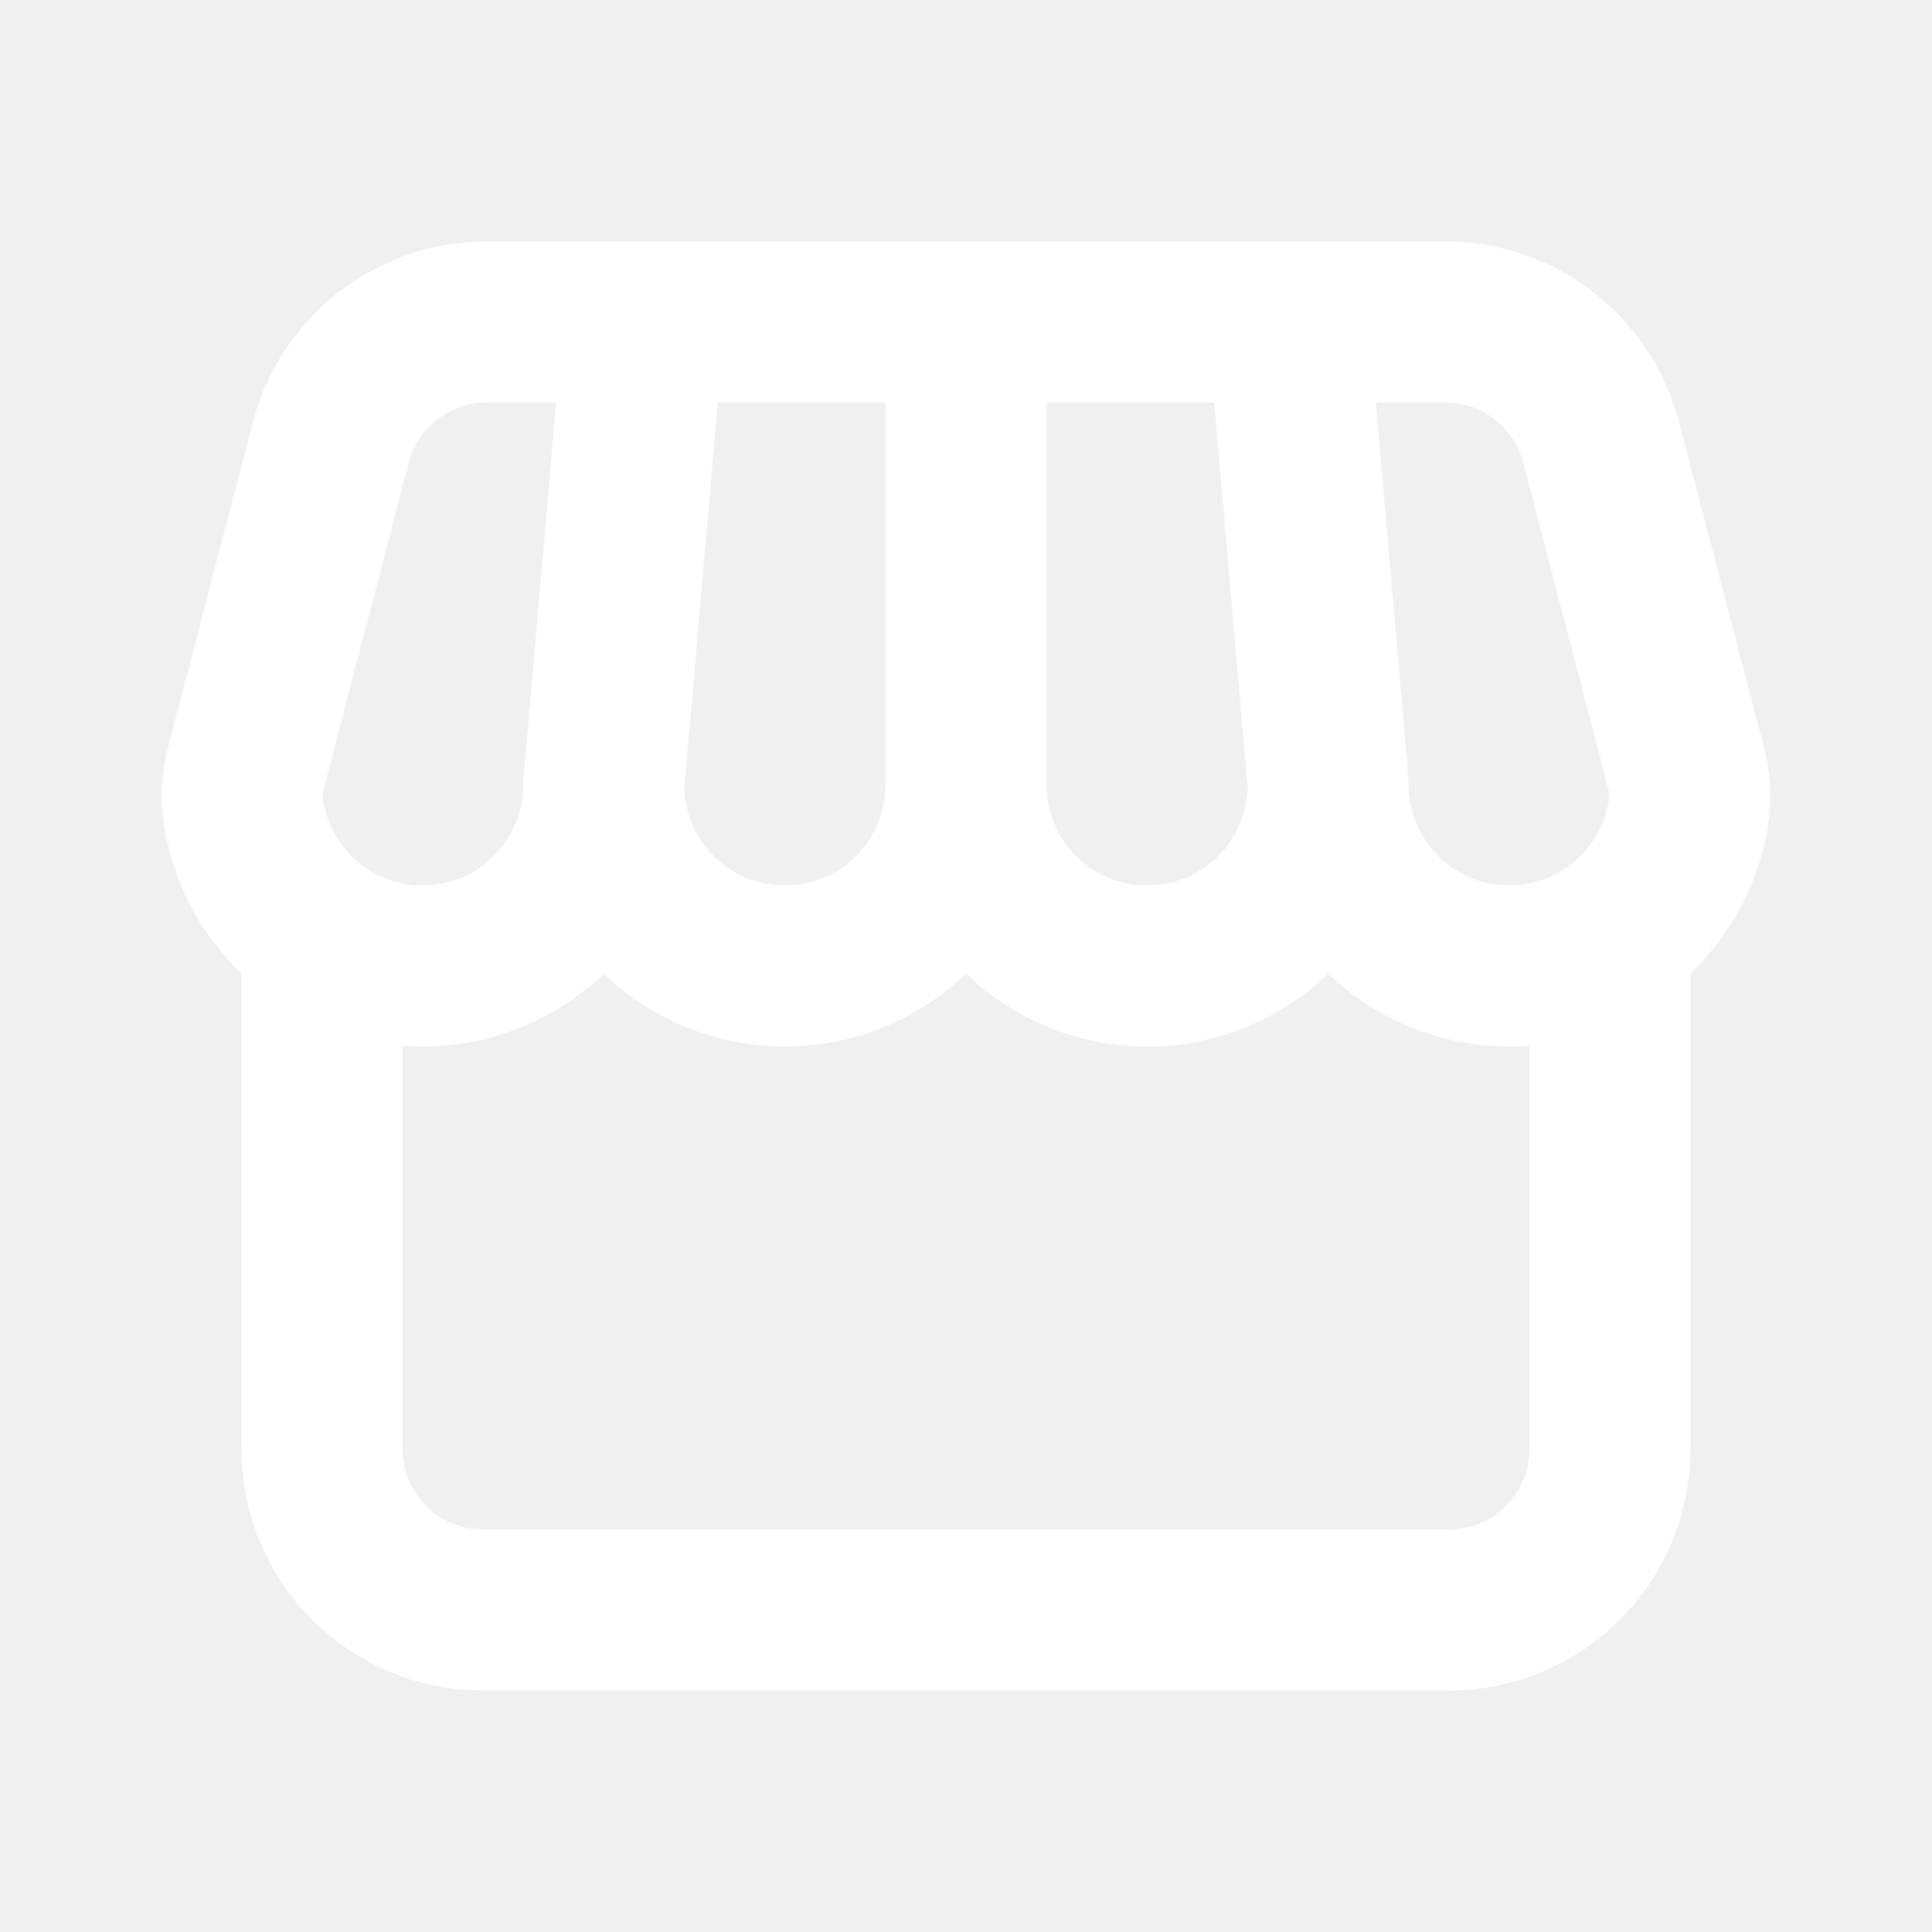
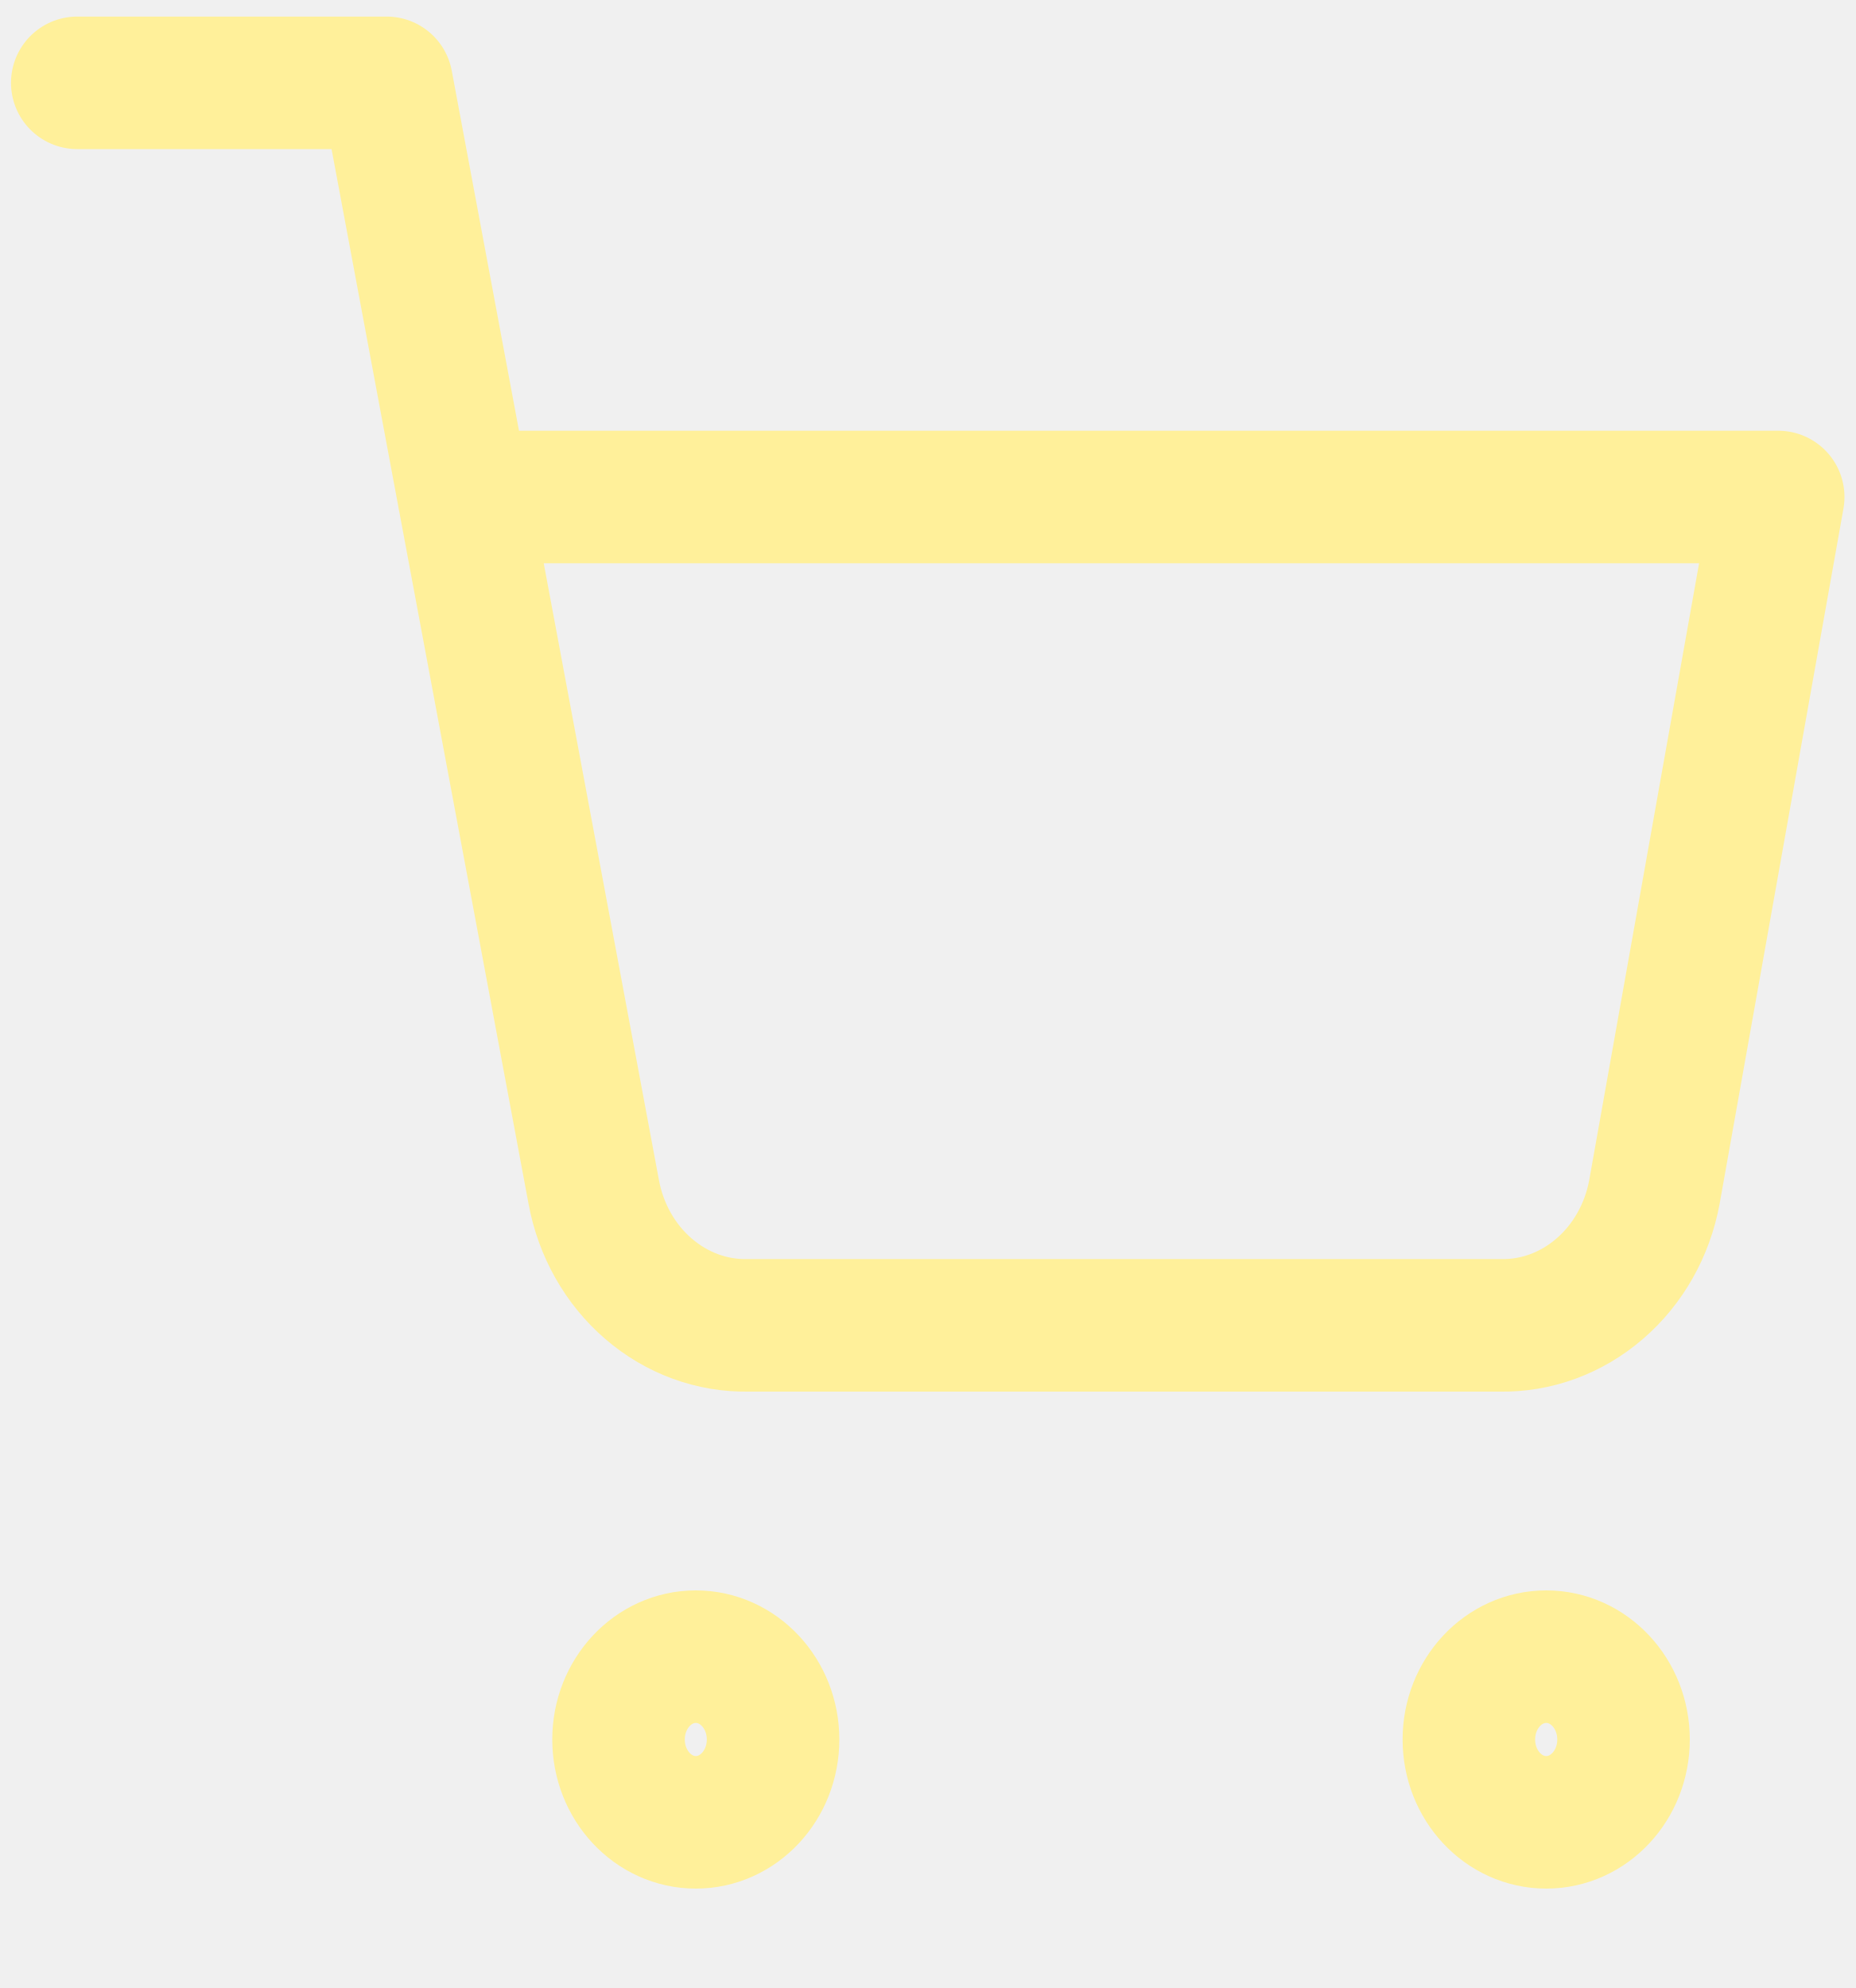
- <svg xmlns="http://www.w3.org/2000/svg" width="800px" height="800px" viewBox="0 0 24 24" fill="none">
-   <path d="M20 11.621V18C20 19.105 19.105 20 18 20H6C4.895 20 4 19.105 4 18V11.621M7.5 9.75C7.5 10.993 6.493 12 5.25 12C4.094 12 3.142 11.128 3.014 10.006C2.995 9.837 3.022 9.667 3.065 9.502L4.11 5.495C4.34 4.614 5.135 4 6.045 4H17.955C18.865 4 19.66 4.614 19.89 5.495L20.935 9.502C20.978 9.667 21.005 9.837 20.986 10.006C20.858 11.128 19.906 12 18.75 12C17.507 12 16.5 10.993 16.5 9.75M7.5 9.75C7.5 10.993 8.507 12 9.75 12C10.993 12 12 10.993 12 9.75M7.5 9.75L8 4M12 9.75C12 10.993 13.007 12 14.25 12C15.493 12 16.5 10.993 16.5 9.75M12 9.75V4M16.5 9.75L16 4" stroke="#fff" stroke-width="2" stroke-linecap="round" stroke-linejoin="round" />
+ <svg xmlns="http://www.w3.org/2000/svg" width="14" height="15" viewBox="0 0 14 15" fill="none">
+   <g clip-path="url(#clip0_1430_107)">
+     <path d="M5.25 13.75C5.572 13.75 5.833 13.47 5.833 13.125C5.833 12.78 5.572 12.5 5.25 12.5C4.928 12.5 4.667 12.78 4.667 13.125C4.667 13.47 4.928 13.75 5.25 13.75Z" stroke="#FFF09A" stroke-linecap="round" stroke-linejoin="round" />
+     <path d="M11.667 13.75C11.989 13.75 12.25 13.47 12.25 13.125C12.25 12.78 11.989 12.5 11.667 12.5C11.344 12.5 11.083 12.78 11.083 13.125C11.083 13.47 11.344 13.75 11.667 13.75Z" stroke="#FFF09A" stroke-linecap="round" stroke-linejoin="round" />
+     <path d="M0.583 0.625H2.917L4.48 8.994C4.533 9.281 4.679 9.54 4.893 9.724C5.106 9.908 5.373 10.006 5.647 10H11.317C11.59 10.006 11.857 9.908 12.07 9.724C12.284 9.54 12.43 9.281 12.483 8.994L13.417 3.75H3.5" stroke="#FFF09A" stroke-linecap="round" stroke-linejoin="round" />
+   </g>
+   <defs>
+     <clipPath id="clip0_1430_107">
+       <rect width="14" height="15" fill="white" />
+     </clipPath>
+   </defs>
</svg>
